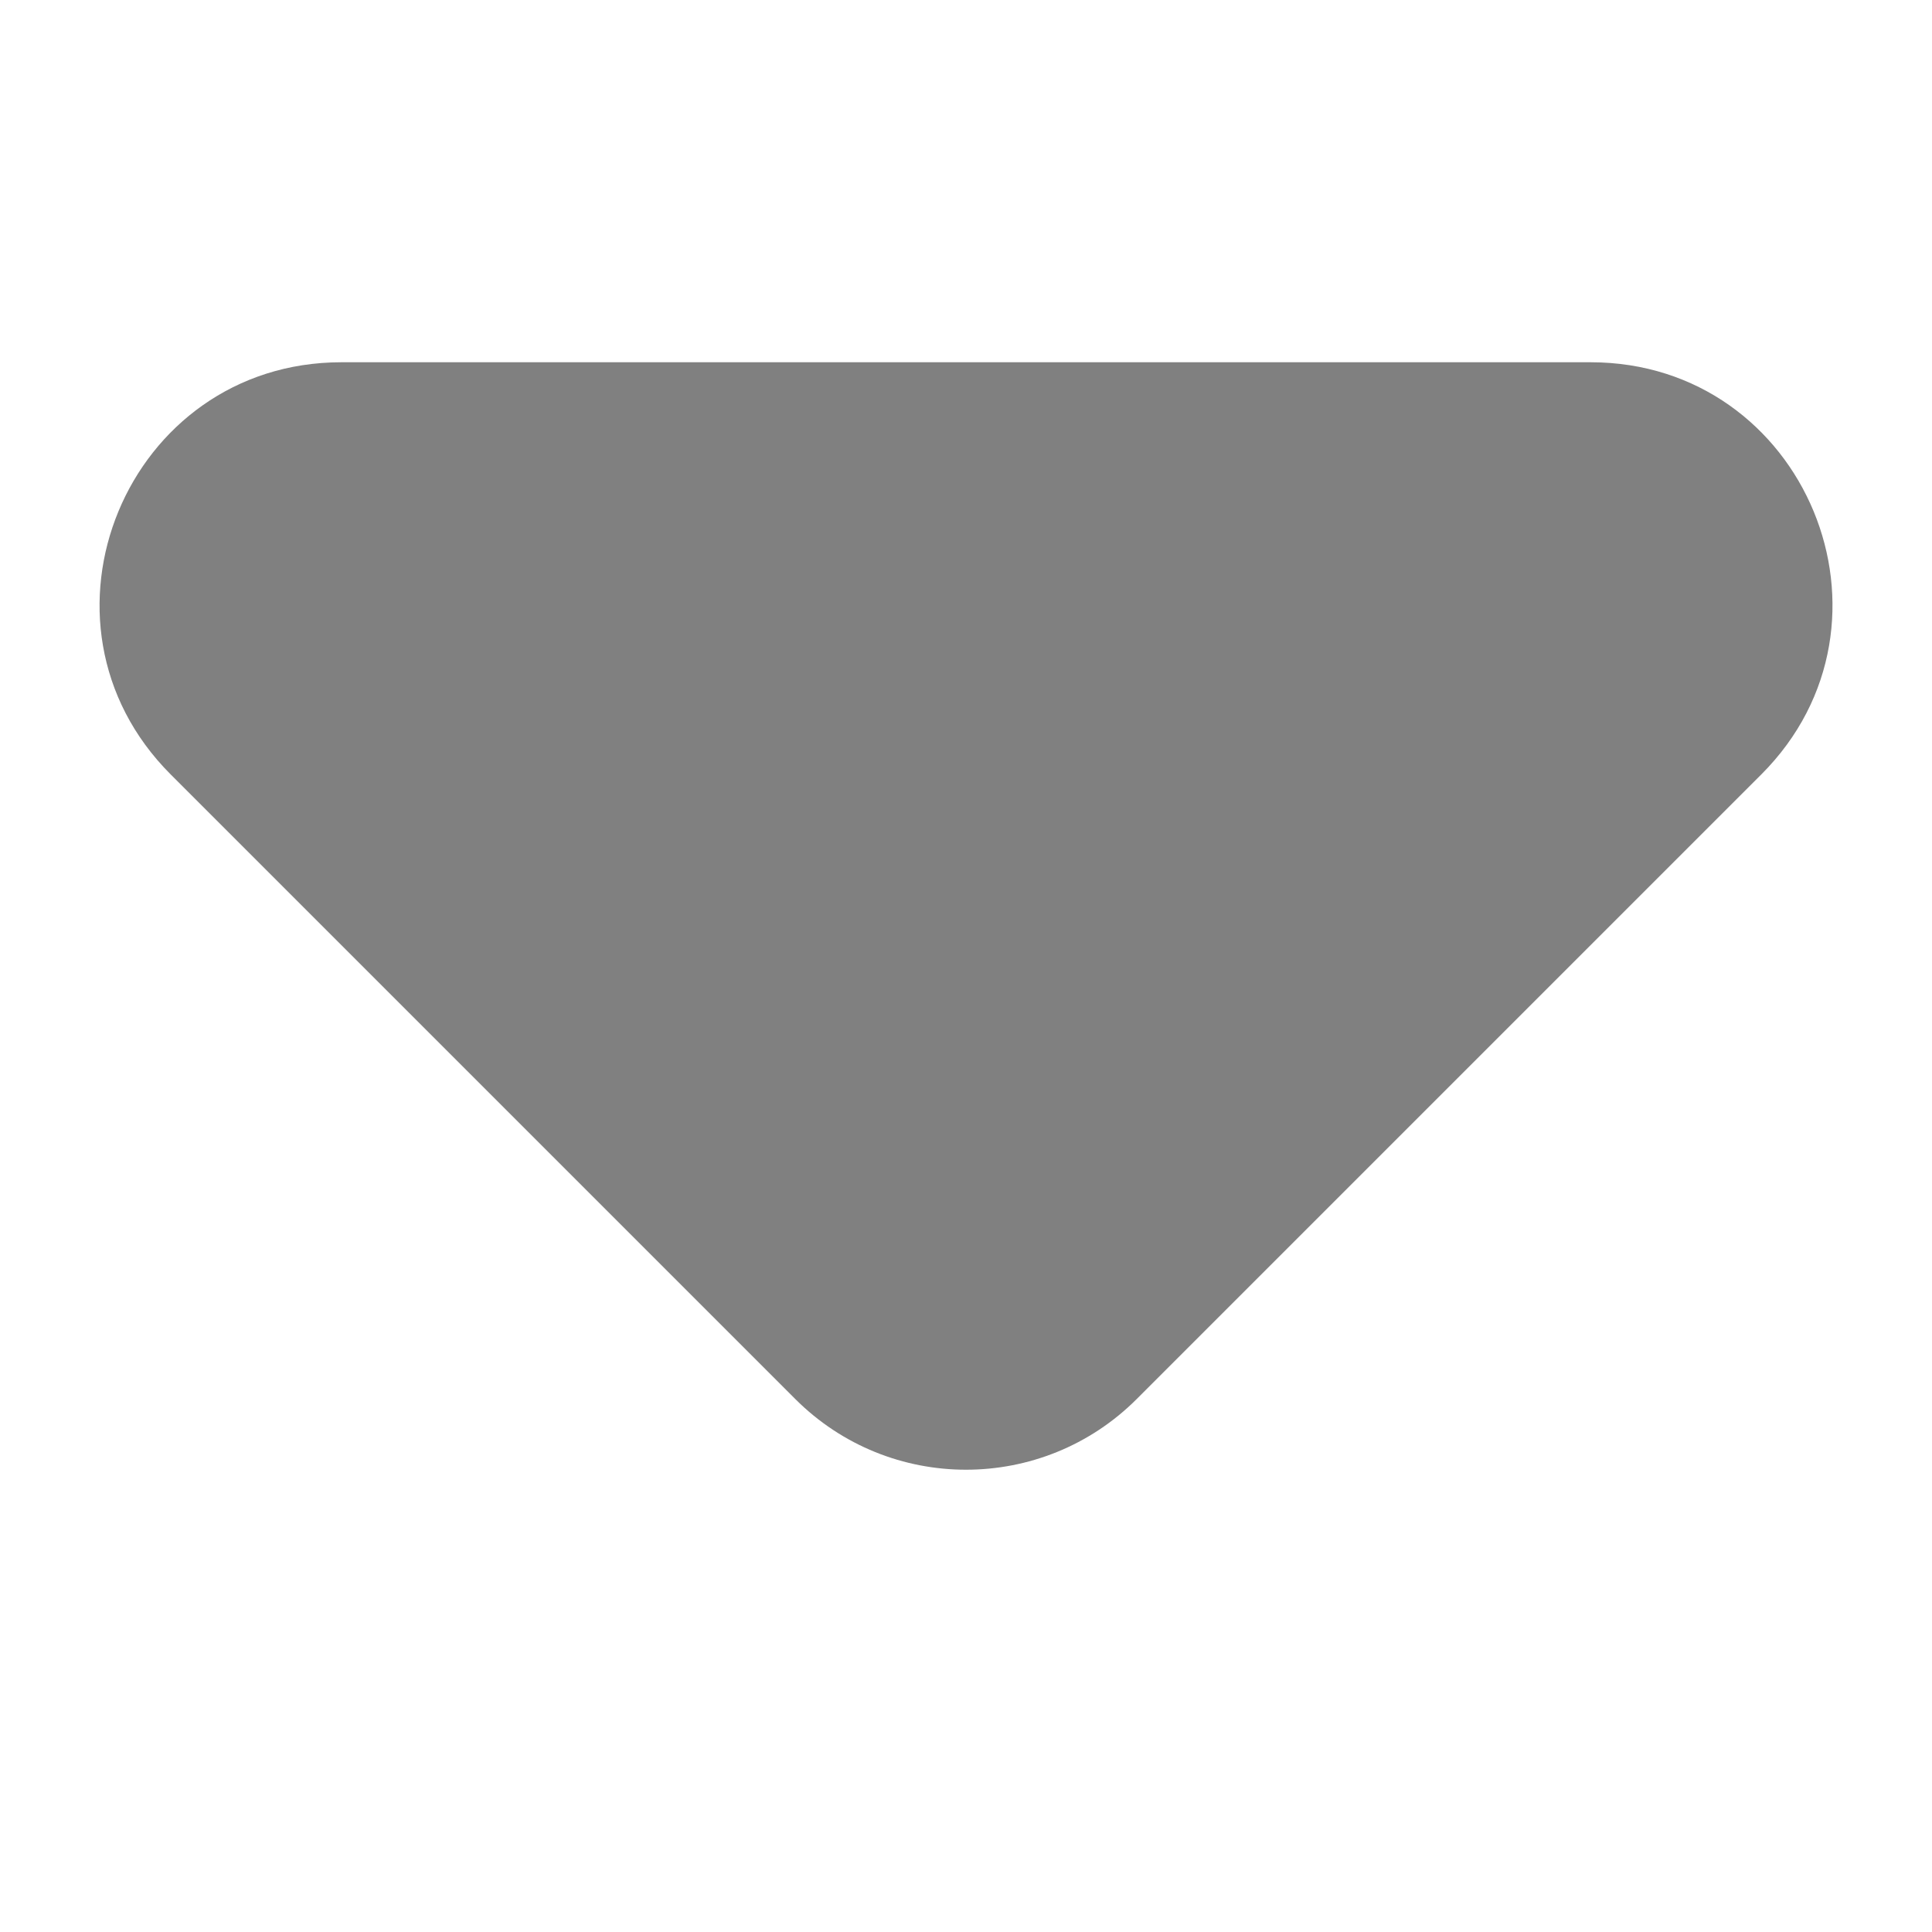
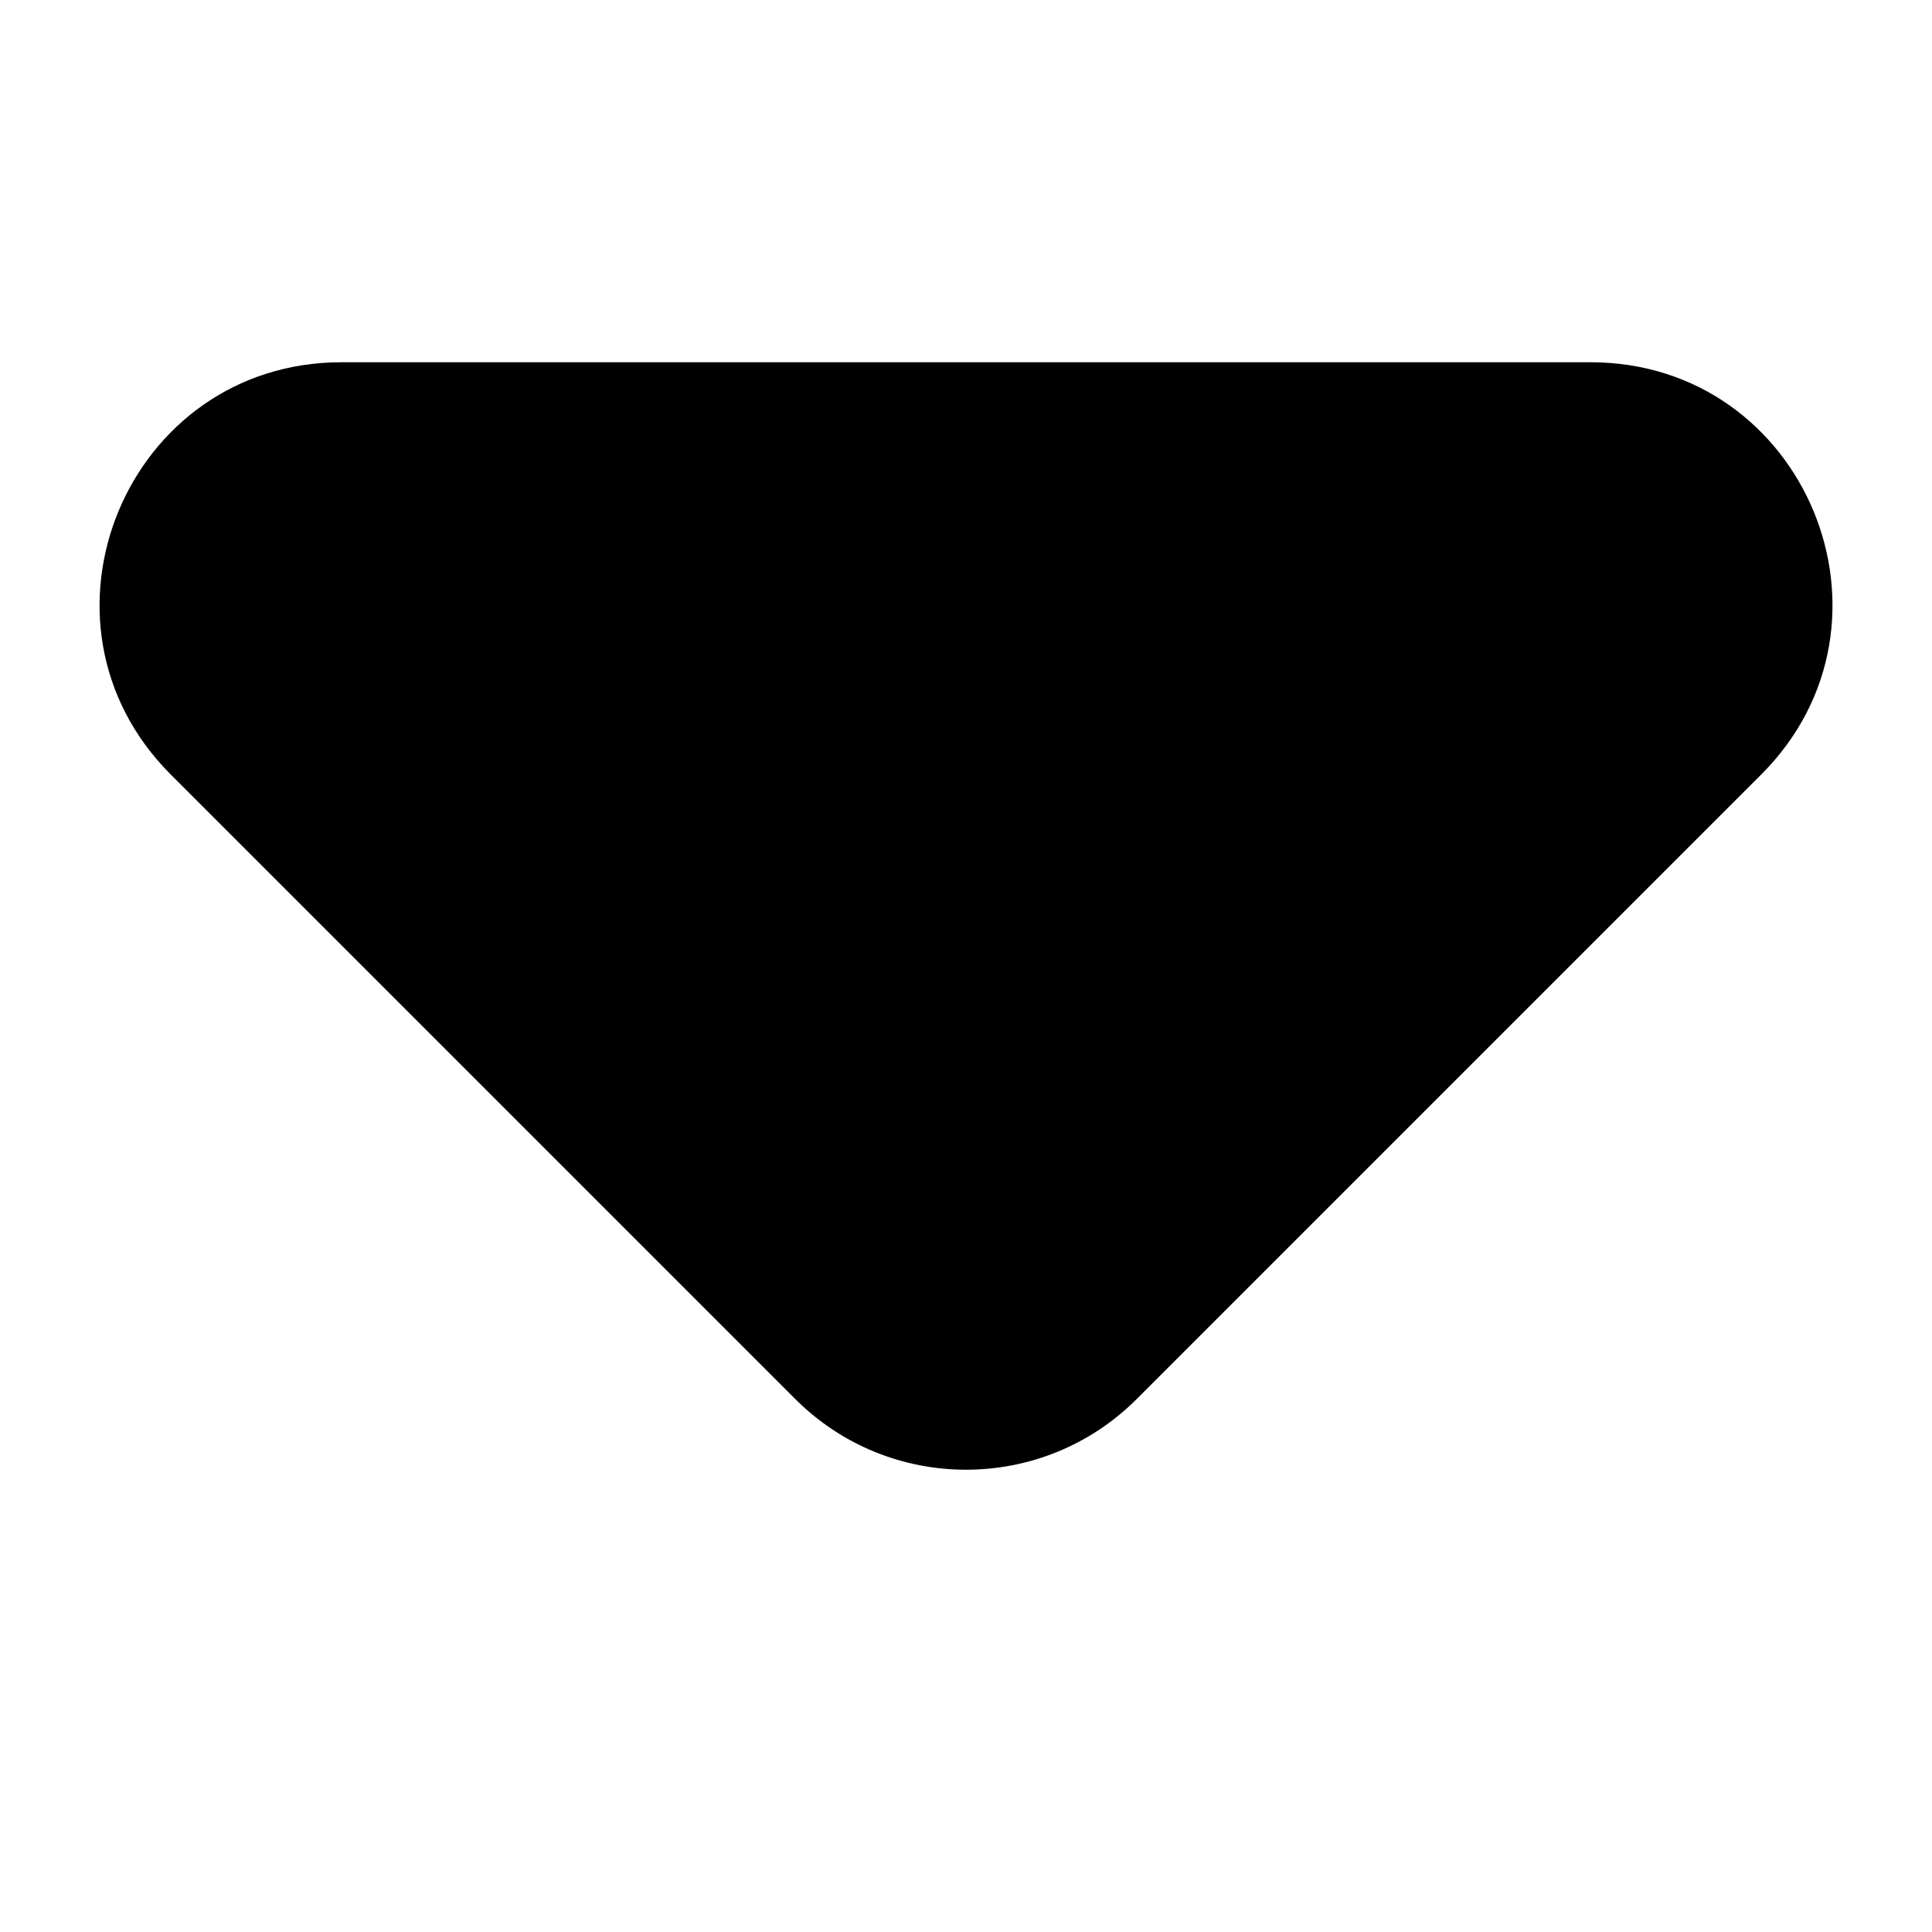
<svg xmlns="http://www.w3.org/2000/svg" width="8" height="8" viewBox="0 0 8 5">
-   <path d="M.707 1.707l2.586 2.586a1 1 0 001.414 0l2.586-2.586C7.923 1.077 7.477 0 6.586 0H1.414C.524 0 .077 1.077.707 1.707z" fill="gray">
+   <path d="M.707 1.707l2.586 2.586a1 1 0 001.414 0l2.586-2.586C7.923 1.077 7.477 0 6.586 0H1.414C.524 0 .077 1.077.707 1.707z">
  </path>
</svg>
